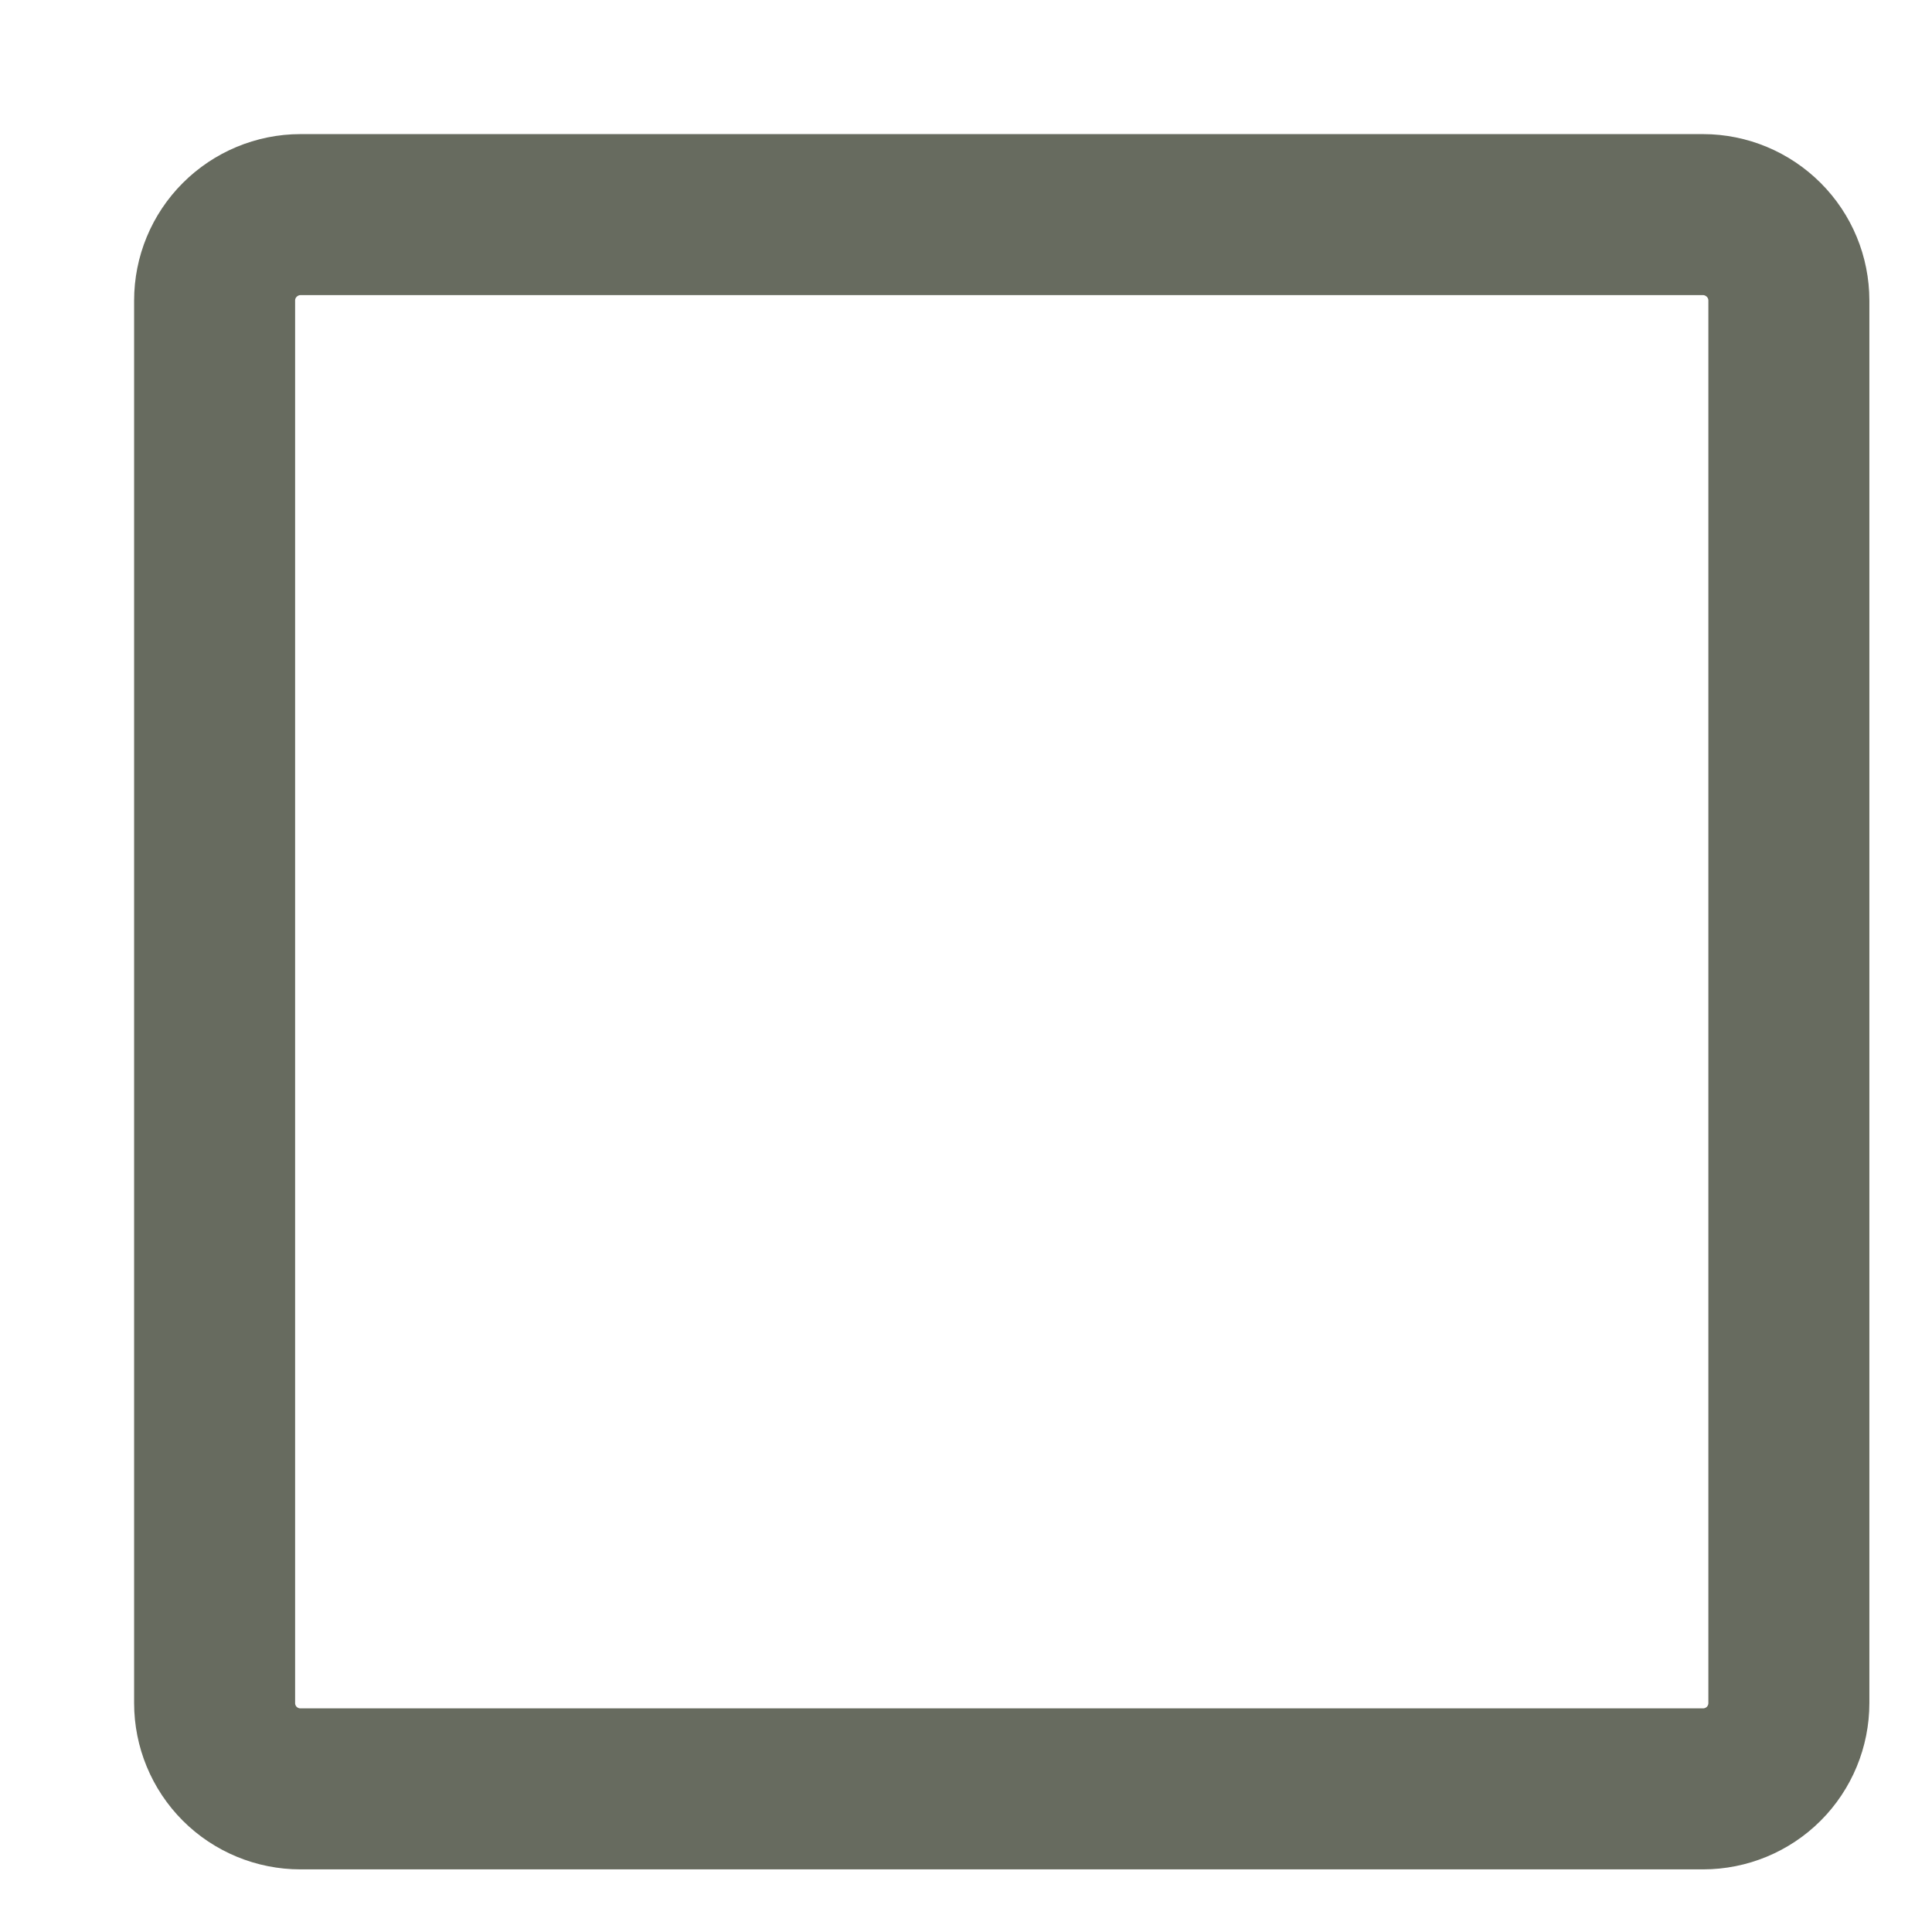
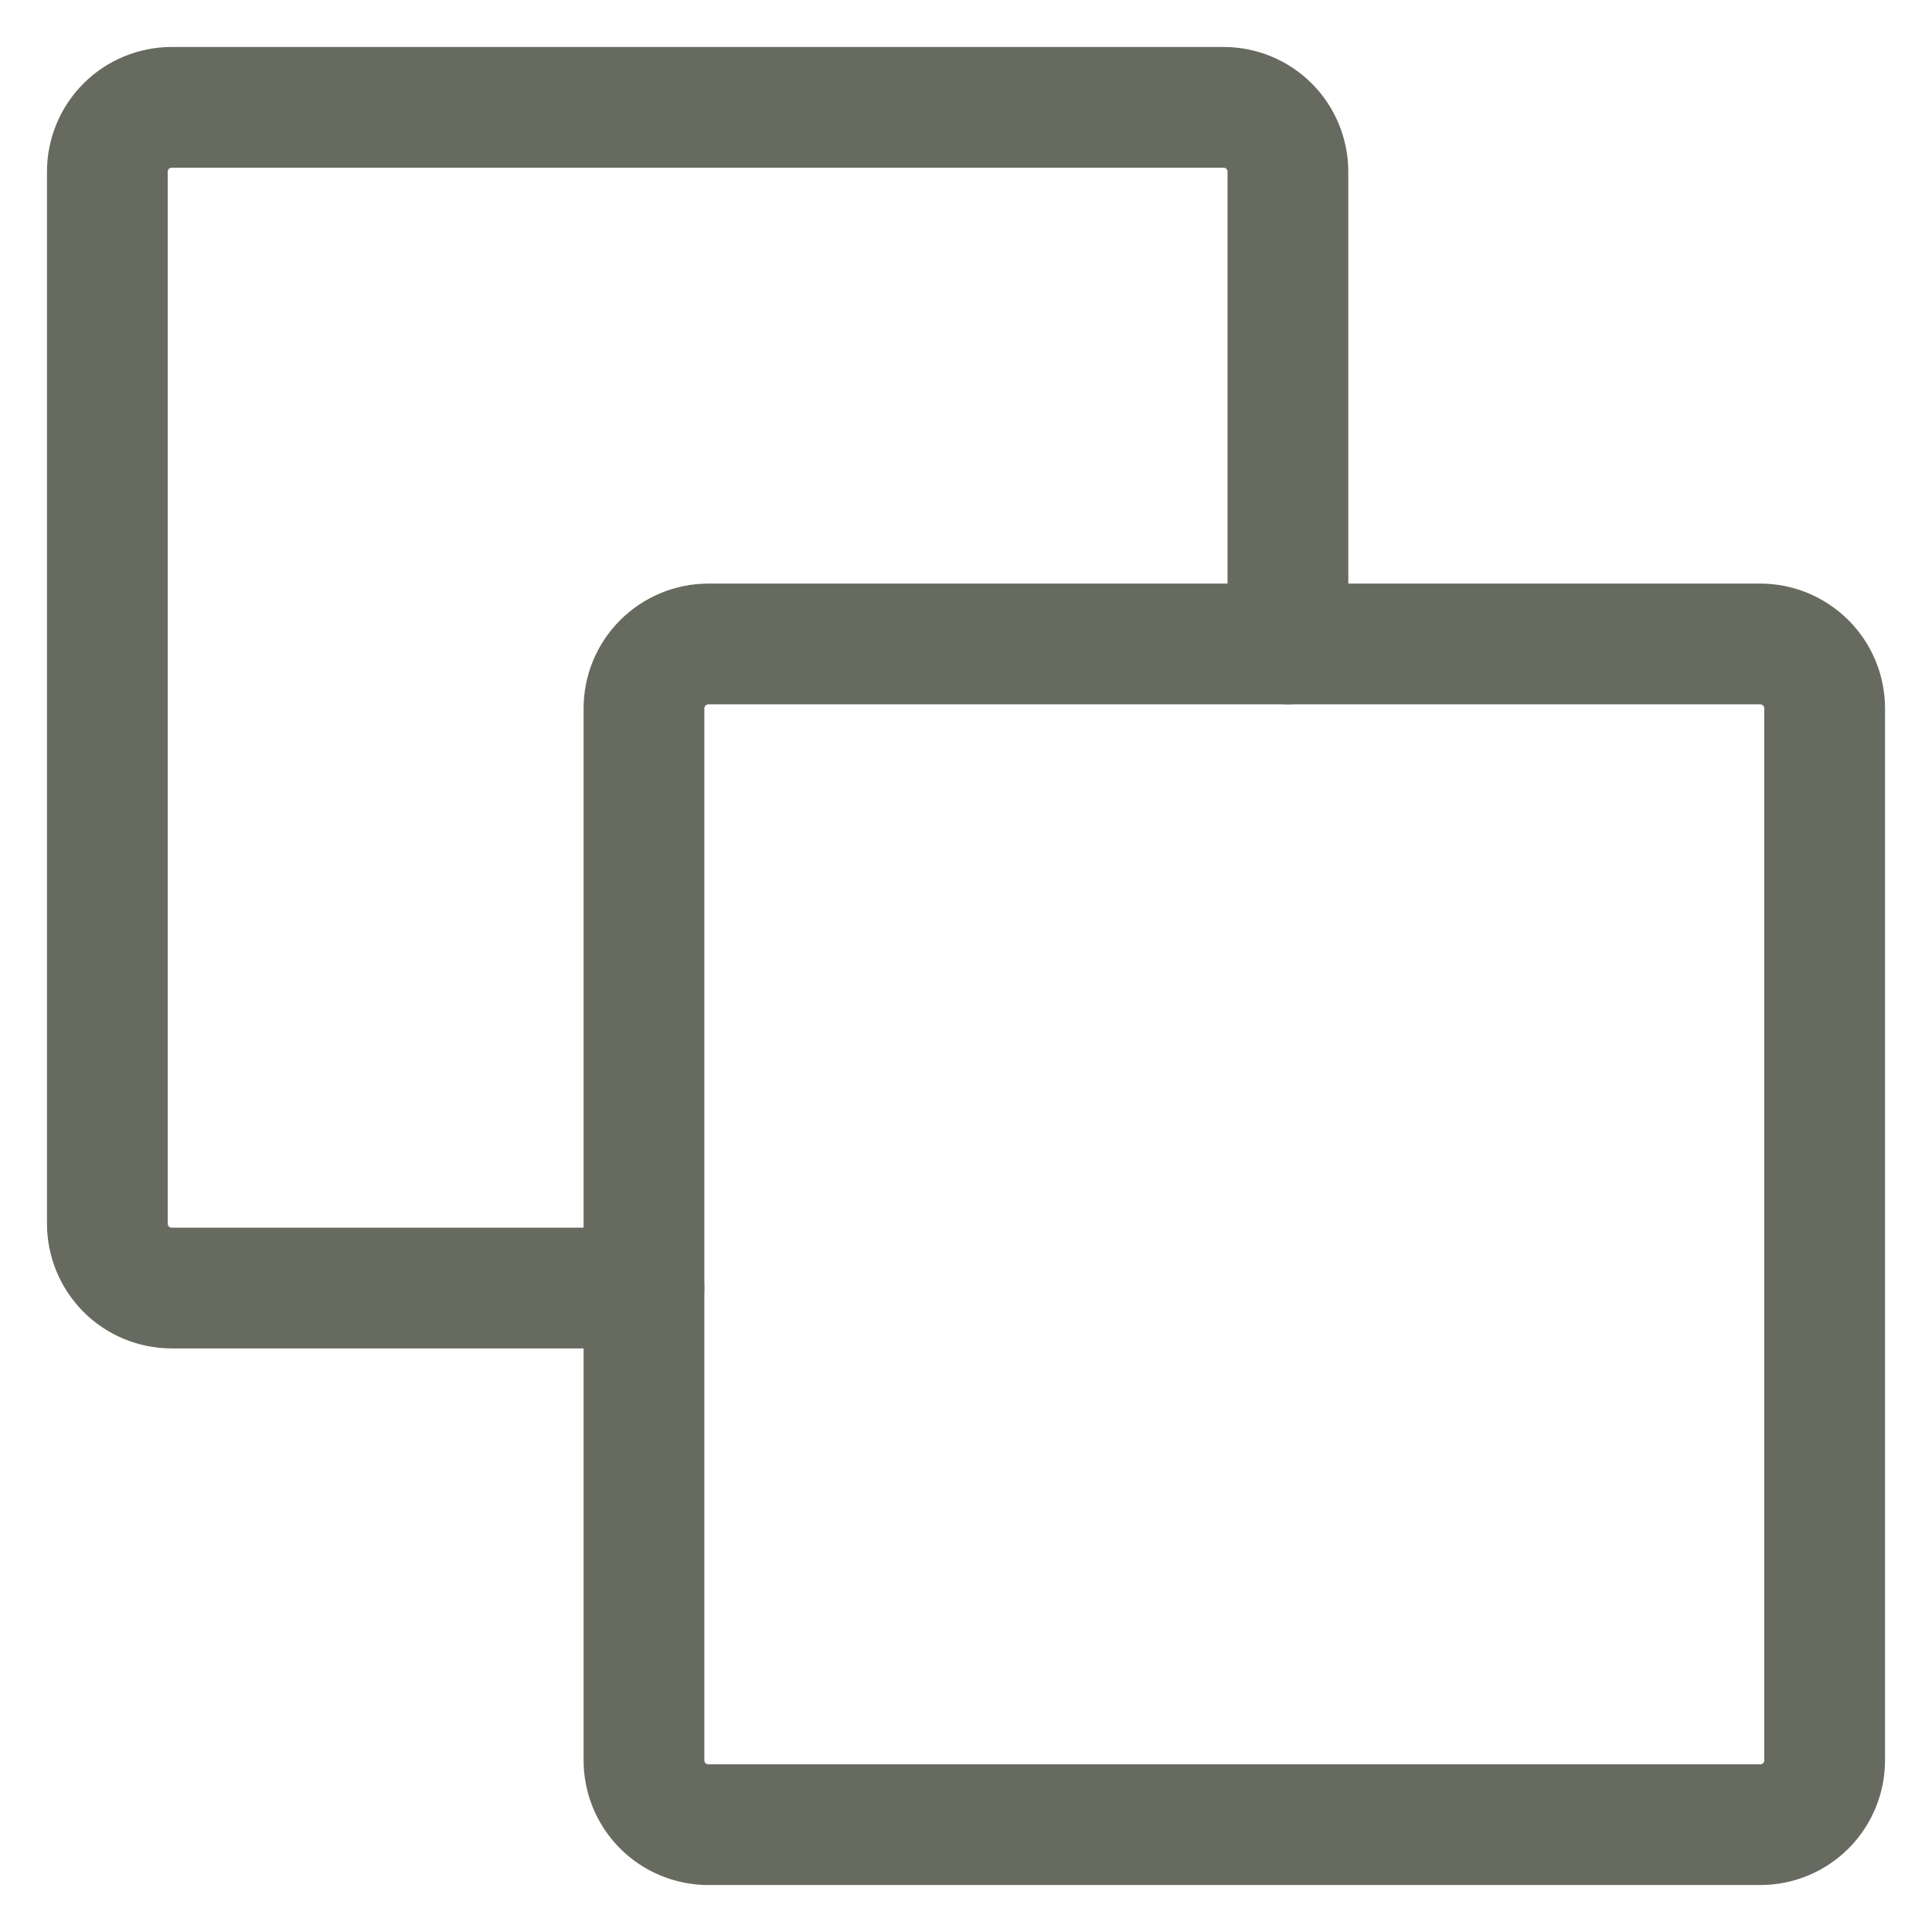
- <svg xmlns="http://www.w3.org/2000/svg" width="12" height="12" viewBox="0 0 12 12" fill="none">
-   <path d="M10.578 11.111H1.866C1.725 11.111 1.589 11.055 1.489 10.955C1.389 10.855 1.333 10.719 1.333 10.578V1.867C1.333 1.725 1.389 1.59 1.489 1.49C1.589 1.39 1.725 1.333 1.866 1.333H10.578C10.719 1.333 10.855 1.39 10.955 1.49C11.055 1.59 11.111 1.725 11.111 1.867V10.578C11.111 10.719 11.055 10.855 10.955 10.955C10.855 11.055 10.719 11.111 10.578 11.111Z" stroke="#676B5F" stroke-linecap="round" stroke-linejoin="round" />
+ <svg xmlns="http://www.w3.org/2000/svg" width="16" height="16" viewBox="0 0 16 16" fill="none">
+   <path d="M14.578 15.111H5.866C5.725 15.111 5.589 15.055 5.489 14.955C5.389 14.855 5.333 14.719 5.333 14.578V5.867C5.333 5.725 5.389 5.59 5.489 5.49C5.589 5.39 5.725 5.333 5.866 5.333H14.578C14.719 5.333 14.855 5.39 14.955 5.49C15.055 5.59 15.111 5.725 15.111 5.867V14.578C15.111 14.719 15.055 14.855 14.955 14.955C14.855 15.055 14.719 15.111 14.578 15.111Z" stroke="#676B5F" stroke-linecap="round" stroke-linejoin="round" />
+   <path d="M10.666 5.333V1.422C10.666 1.281 10.61 1.145 10.51 1.045C10.41 0.945 10.275 0.889 10.133 0.889H1.422C1.281 0.889 1.145 0.945 1.045 1.045C0.945 1.145 0.889 1.281 0.889 1.422V10.133C0.889 10.275 0.945 10.41 1.045 10.511C1.145 10.611 1.281 10.667 1.422 10.667H5.333" stroke="#676B5F" stroke-linecap="round" stroke-linejoin="round" />
</svg>
